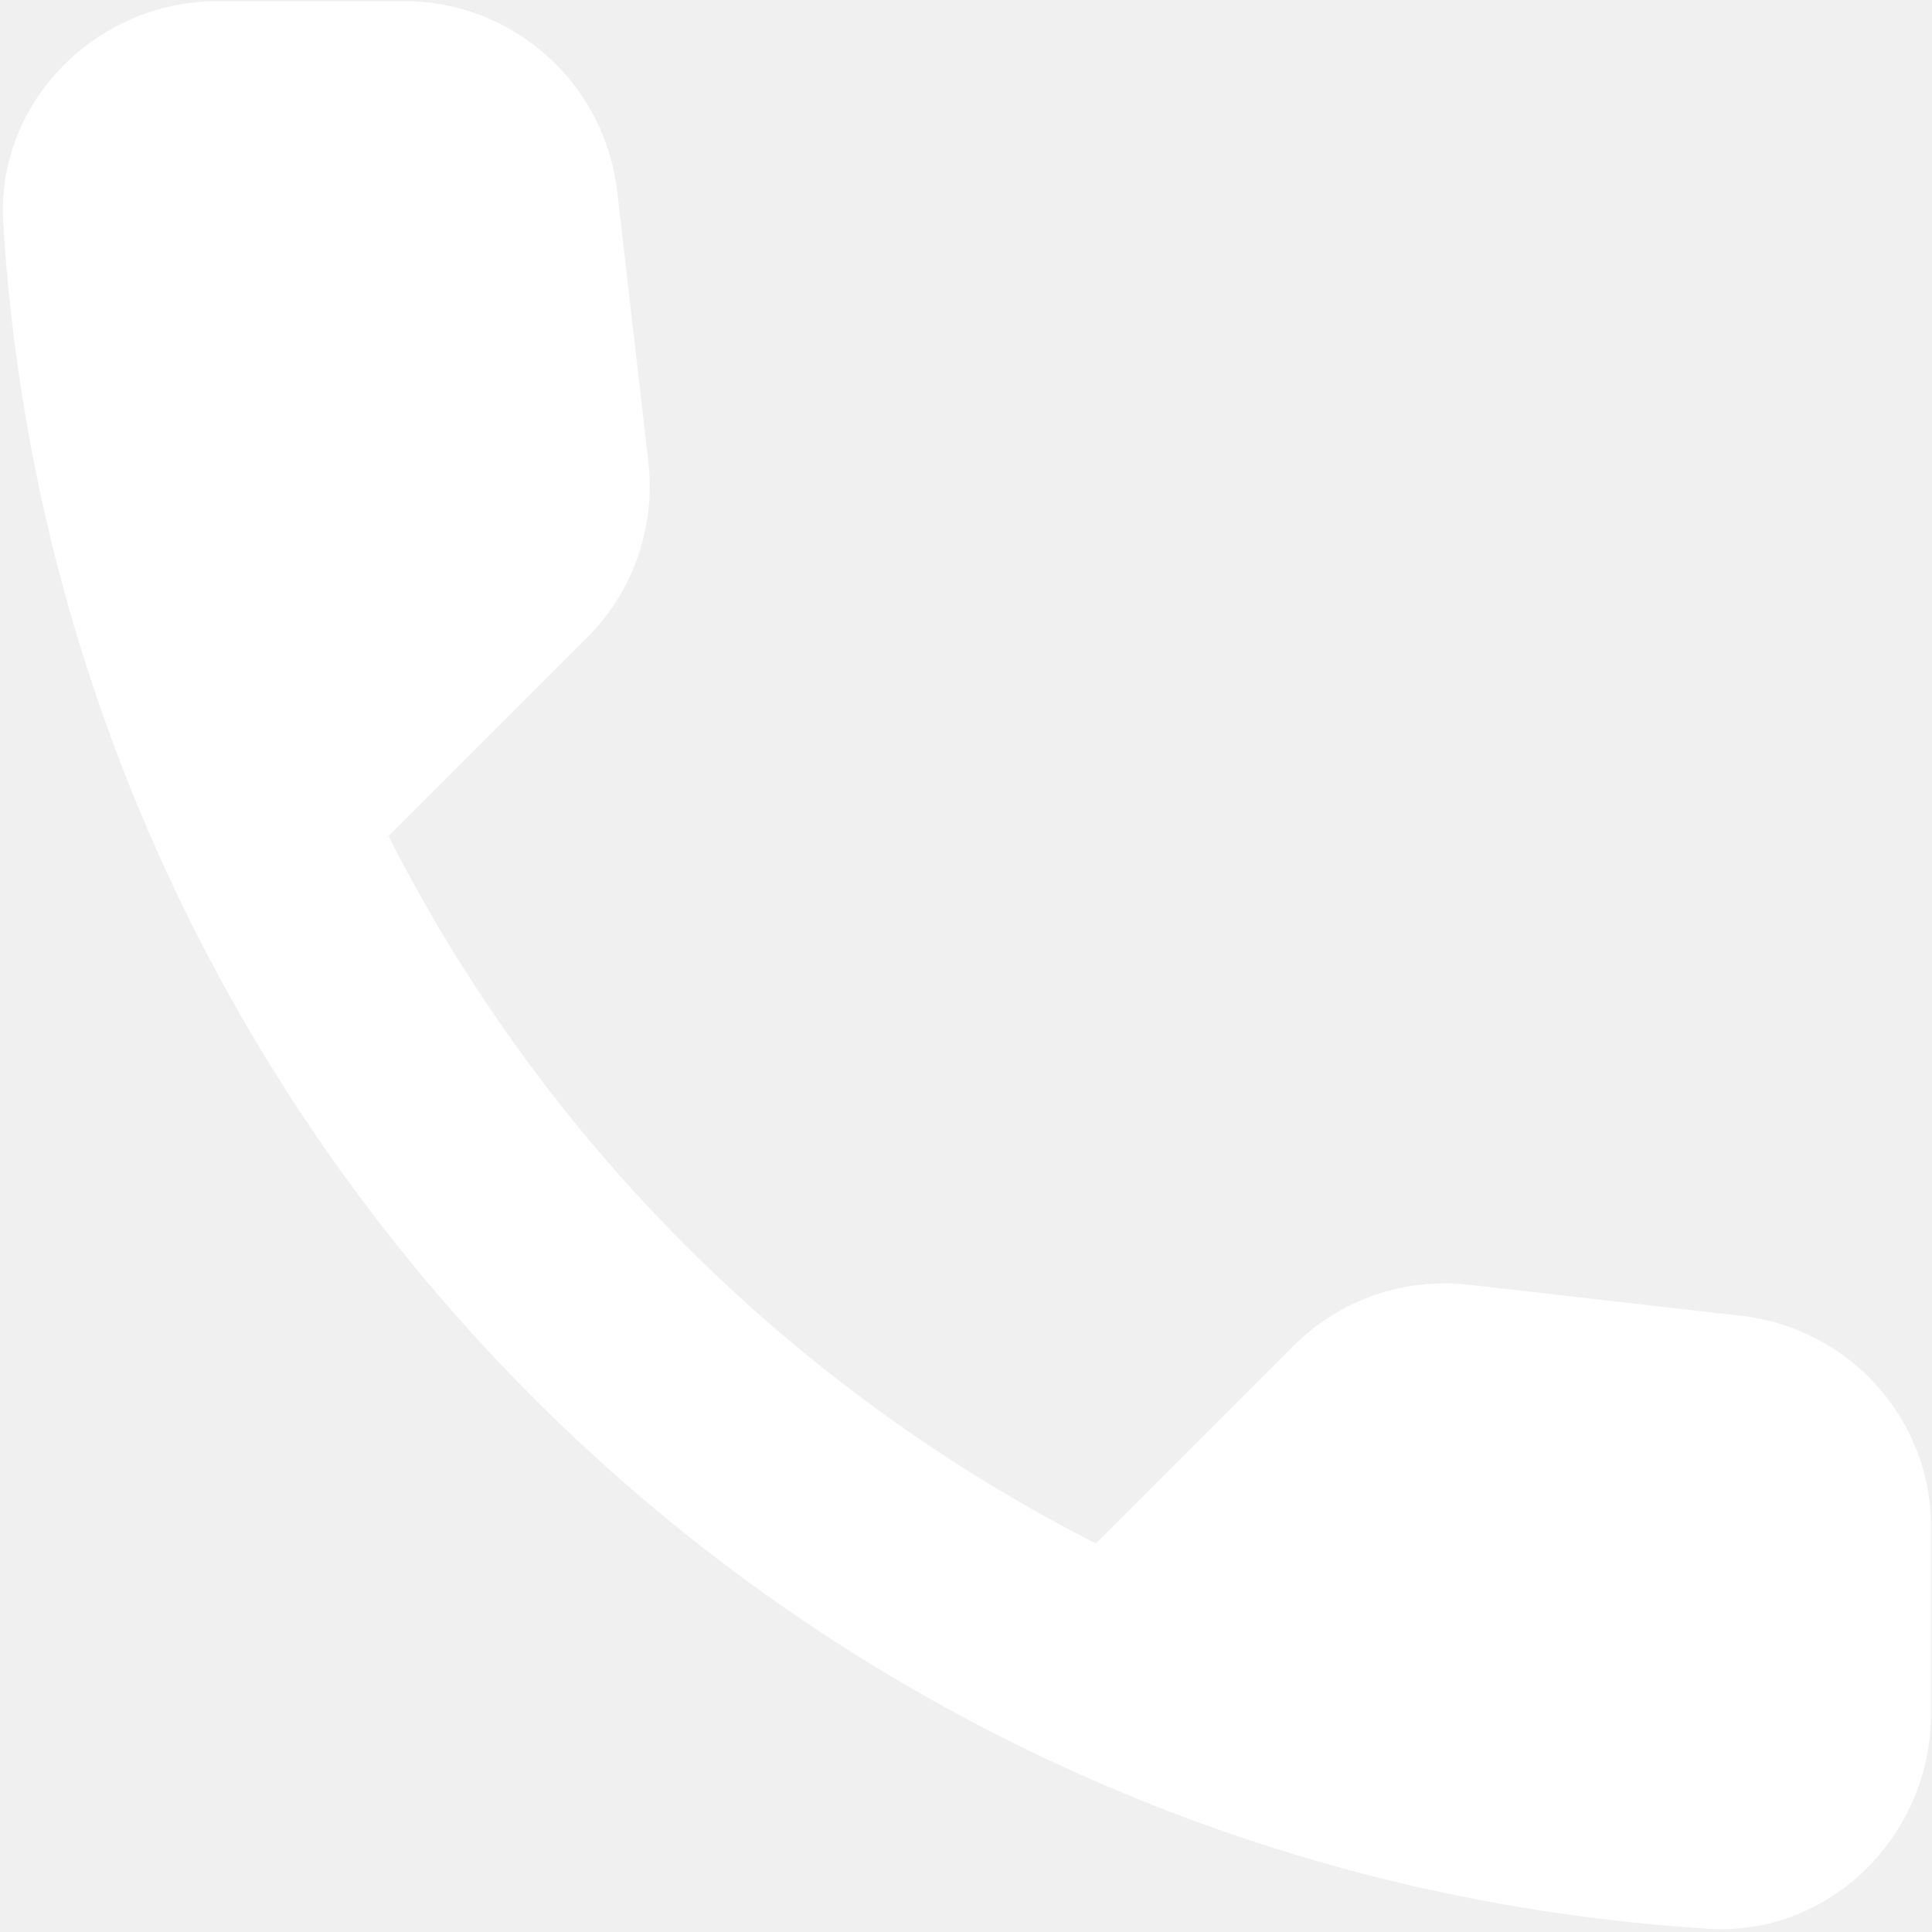
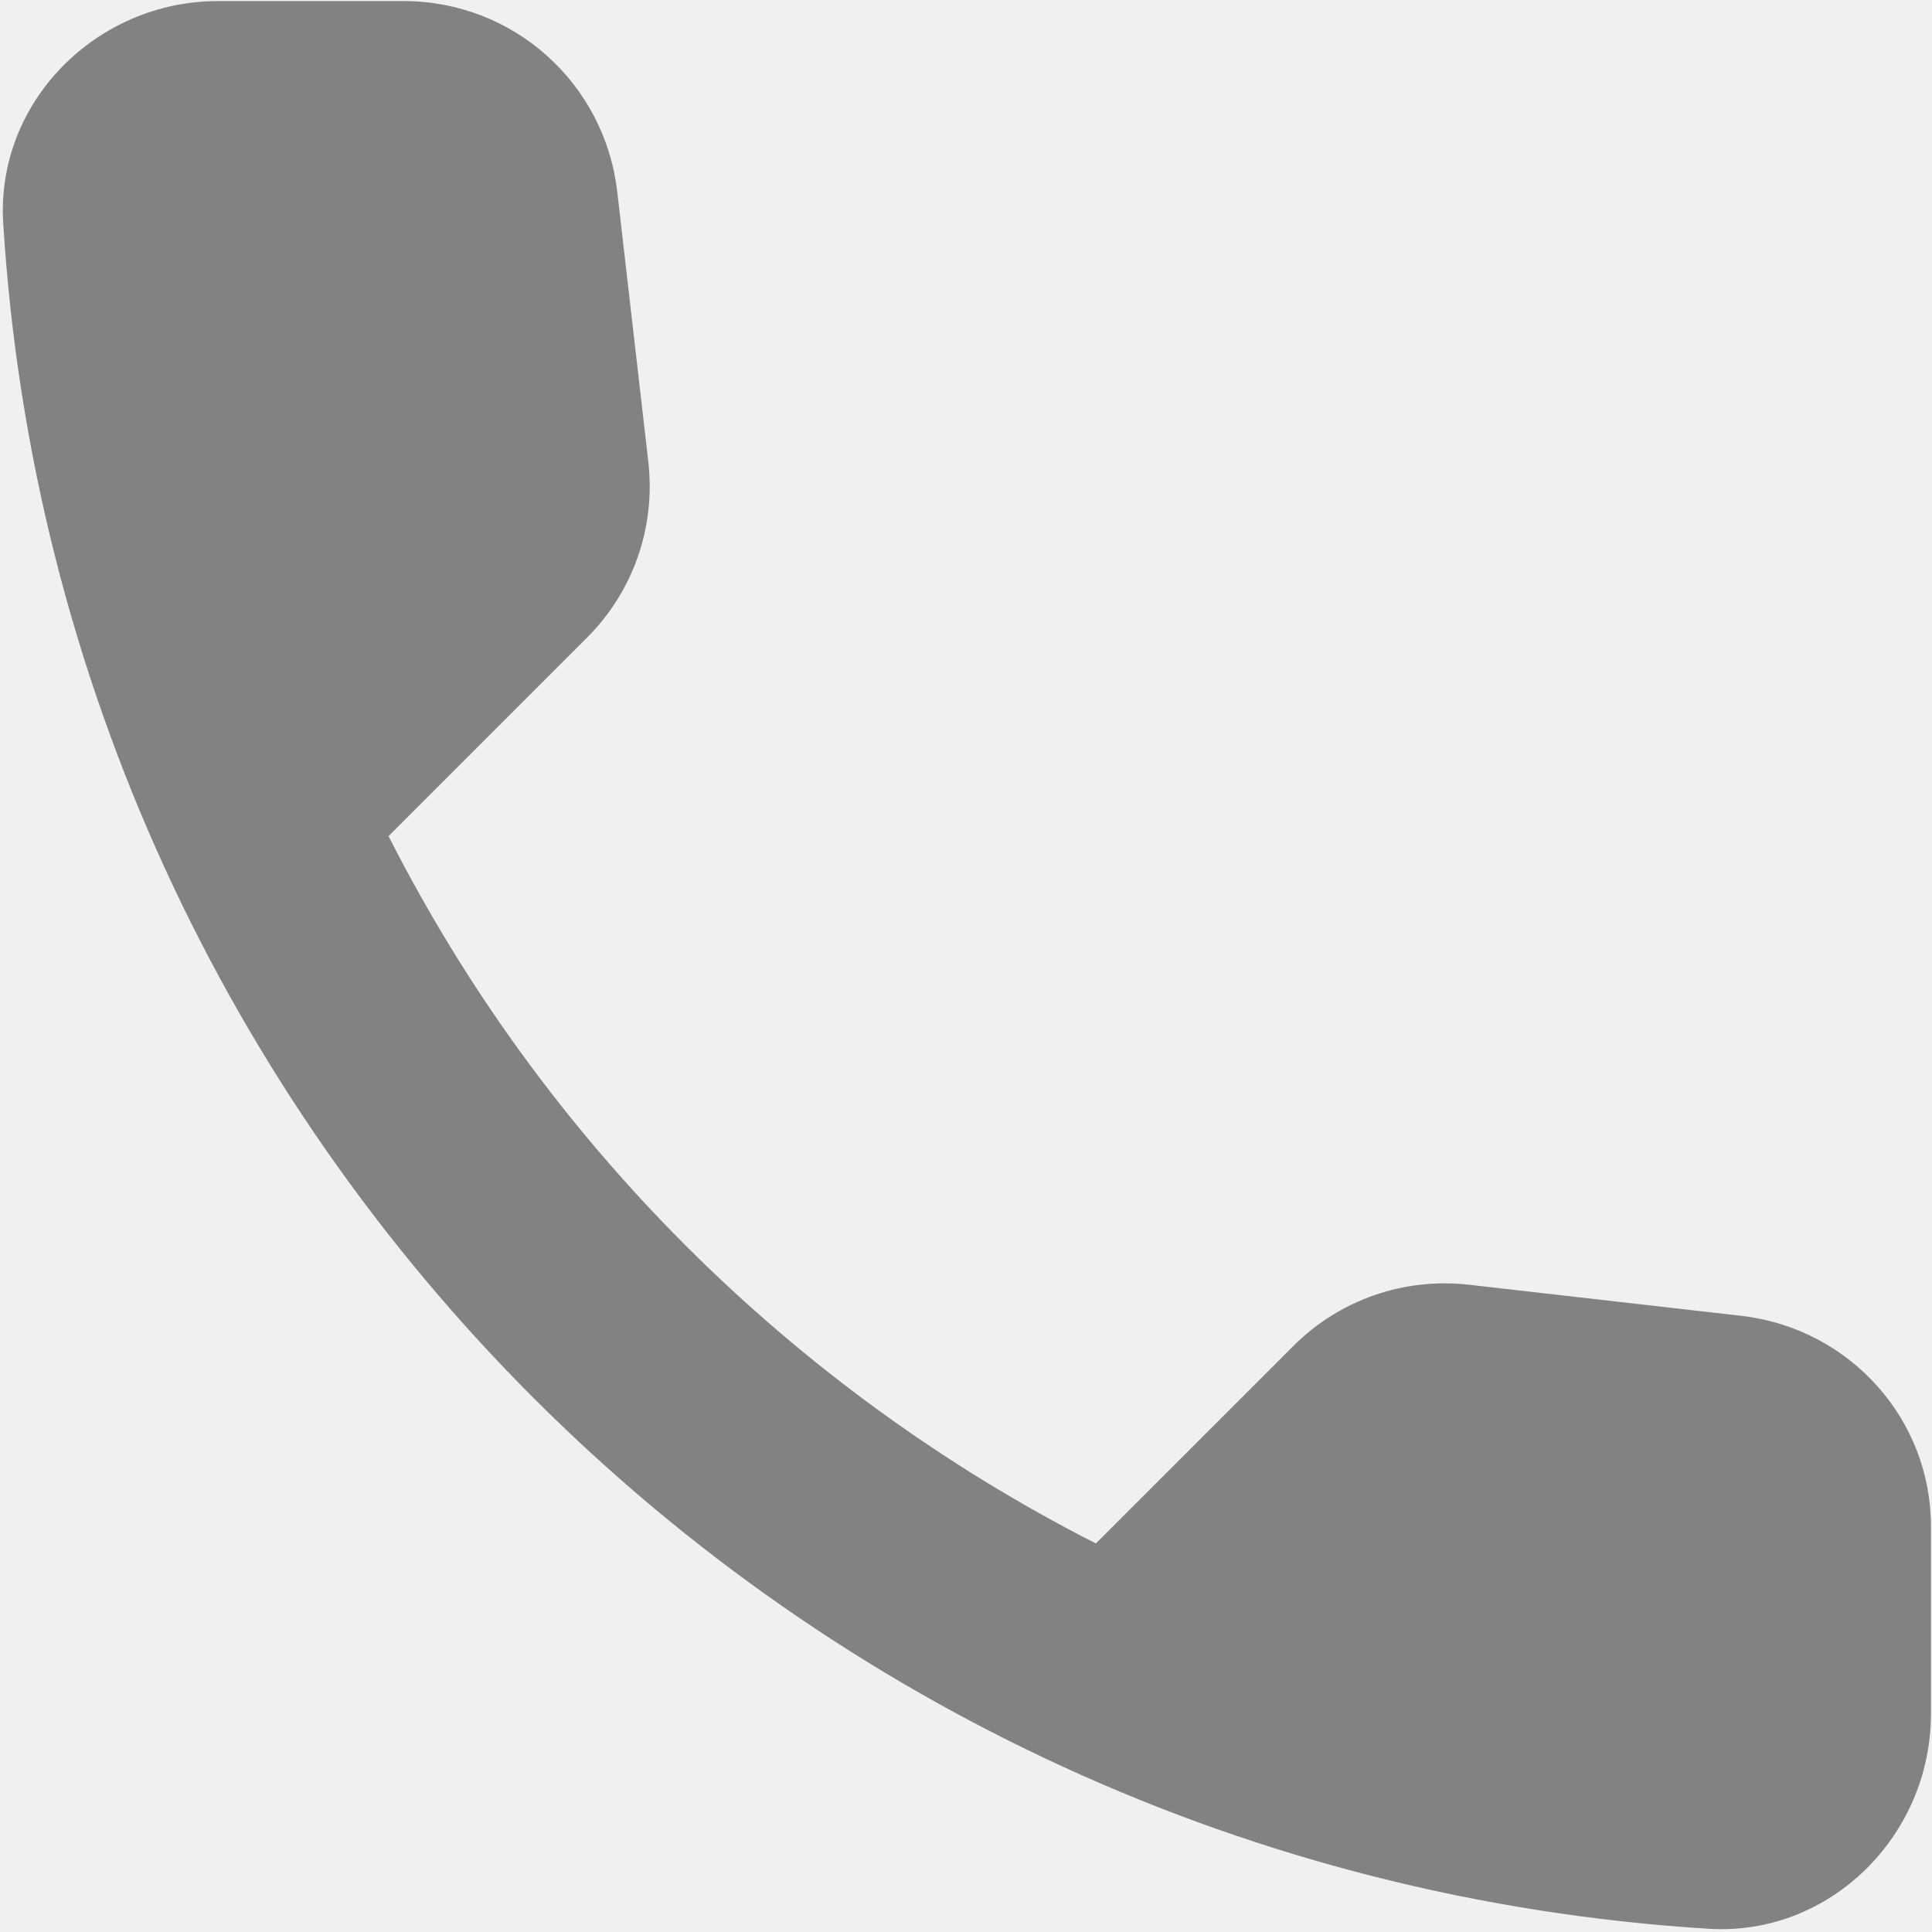
<svg xmlns="http://www.w3.org/2000/svg" width="18px" height="18px" viewBox="0 0 18 18" version="1.1">
  <g id="Icons" stroke="none" stroke-width="1" fill="none" fill-rule="evenodd">
    <g id="Rounded" transform="translate(-749, -1263)">
      <g id="Communication" transform="translate(100, 1162)">
        <g id="-Round-/-Communication-/-phone" transform="translate(646, 98)">
          <g>
            <polygon id="Path" points="0 0 24 0 24 24 0 24" />
-             <path d="M19.23,15.26 L16.69,14.97 C16.08,14.9 15.48,15.11 15.05,15.54 L13.21,17.38 C10.38,15.94 8.06,13.63 6.62,10.79 L8.47,8.94 C8.9,8.51 9.11,7.91 9.04,7.3 L8.75,4.78 C8.63,3.77 7.78,3.01 6.76,3.01 L5.03,3.01 C3.9,3.01 2.96,3.95 3.03,5.08 C3.56,13.62 10.39,20.44 18.92,20.97 C20.05,21.04 20.99,20.1 20.99,18.97 L20.99,17.24 C21,16.23 20.24,15.38 19.23,15.26 Z" id="🔹Icon-Color" fill="#fff" />
+             <path d="M19.23,15.26 L16.69,14.97 C16.08,14.9 15.48,15.11 15.05,15.54 L13.21,17.38 C10.38,15.94 8.06,13.63 6.62,10.79 L8.47,8.94 C8.9,8.51 9.11,7.91 9.04,7.3 L8.75,4.78 C8.63,3.77 7.78,3.01 6.76,3.01 L5.03,3.01 C3.9,3.01 2.96,3.95 3.03,5.08 C3.56,13.62 10.39,20.44 18.92,20.97 C20.05,21.04 20.99,20.1 20.99,18.97 L20.99,17.24 C21,16.23 20.24,15.38 19.23,15.26 Z" id="🔹Icon-Color" fill="#828282" />
          </g>
        </g>
      </g>
    </g>
  </g>
</svg>
